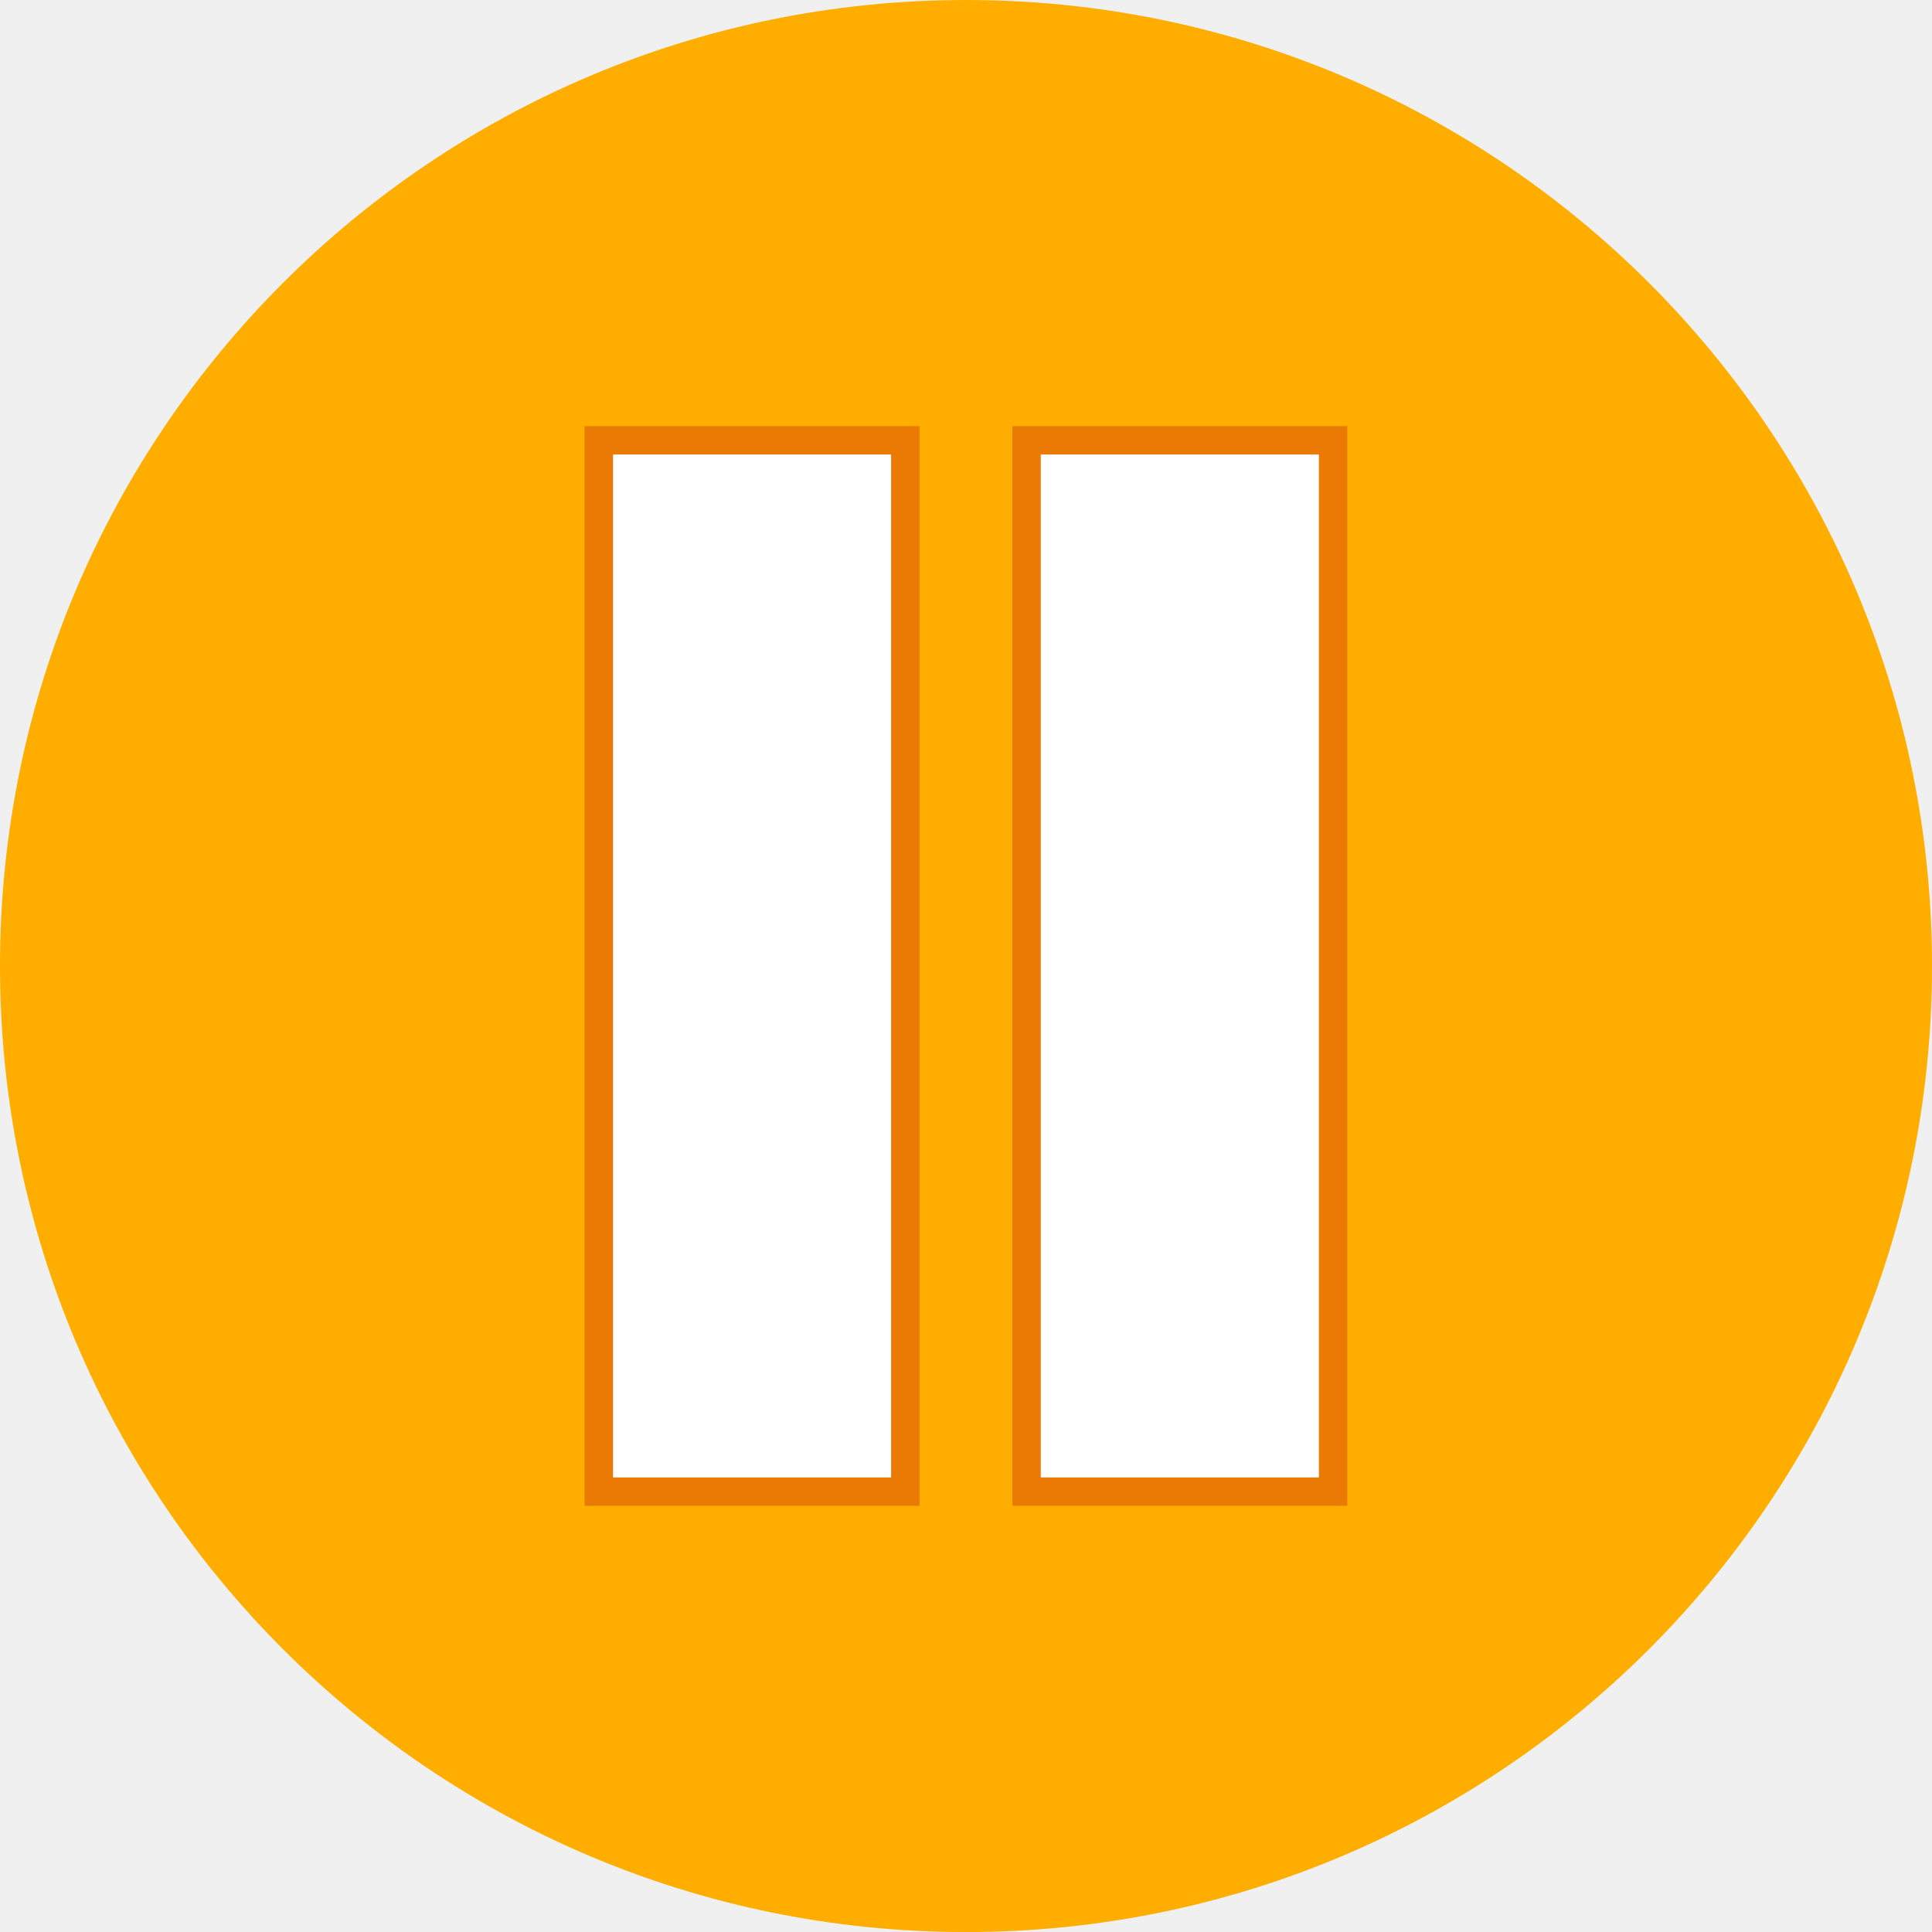
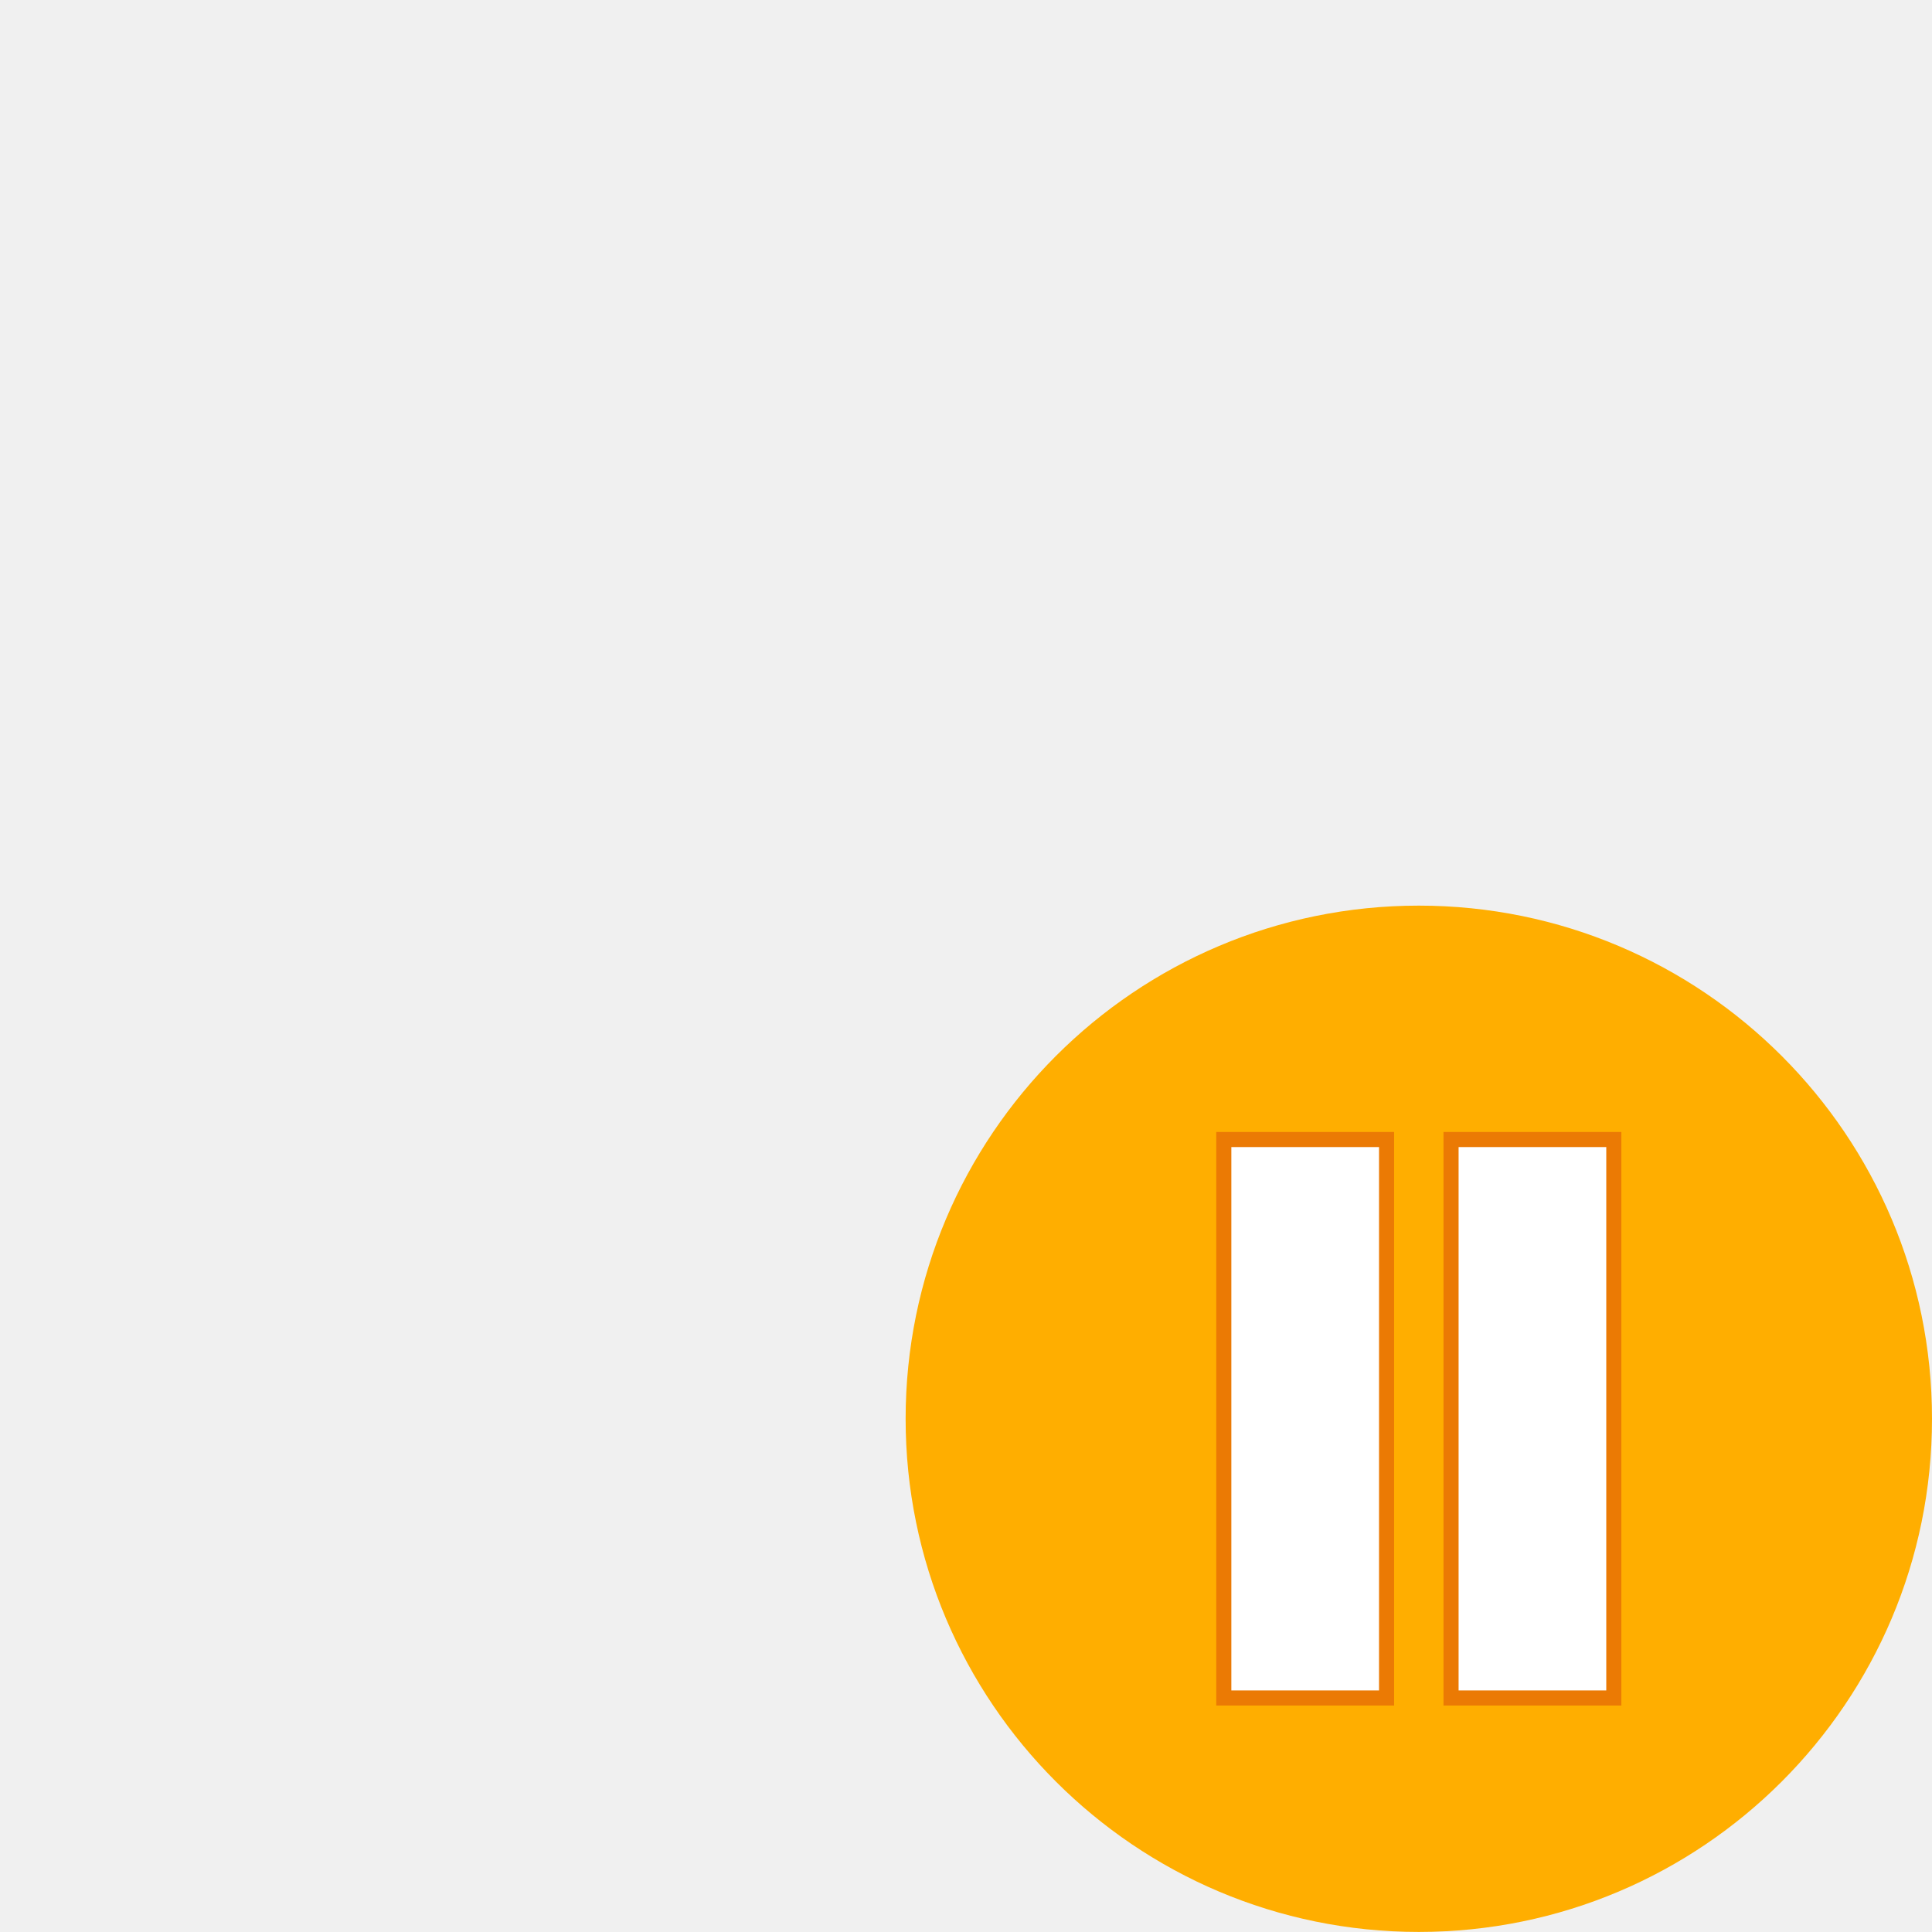
- <svg xmlns="http://www.w3.org/2000/svg" width="256" height="256" viewBox="0 0 16 16" fill="none" version="1.1" id="svg15">
-   <g id="g826" transform="matrix(0.9411765,0,0,0.9412595,-8.941176,-14.11889)">
-     <path fill-rule="evenodd" clip-rule="evenodd" d="m 26.5,23.5 c 0,4.694 -3.806,8.499 -8.5,8.499 -4.694,0 -8.5,-3.805 -8.5,-8.499 C 9.5,18.805 13.306,15 18,15 c 4.694,0 8.5,3.805 8.5,8.499 z" fill="#ffae00" id="path4" style="stroke:none;stroke-width:3.125;stroke-miterlimit:4;stroke-dasharray:none;stroke-opacity:1;paint-order:stroke fill markers" />
-     <path fill-rule="evenodd" clip-rule="evenodd" d="m 21.23,18.874 h -2.697 v 9.25 h 2.697 z m -3.764,0 h -2.697 v 9.25 h 2.697 z" fill="#ffffff" stroke="#eb7a04" stroke-width="0.25" id="path6" />
+ <svg xmlns="http://www.w3.org/2000/svg" width="512" height="512" viewBox="0 0 32 32" fill="none">
+   <g clip-path="url(#clip0)">
+     <path fill-rule="evenodd" clip-rule="evenodd" d="M 32 23.5 C 32 28.193 28.194 31.999 23.5 31.999 C 18.806 31.999 15 28.193 15 23.5 C 15 18.805 18.806 15 23.5 15 C 28.194 15 32 18.805 32 23.5 Z" fill="#FFAE00" />
+     <path fill-rule="evenodd" clip-rule="evenodd" d="M 26.73 18.874 L 24.034 18.874 L 24.034 28.124 L 26.73 28.124 L 26.73 18.874 Z M 22.966 18.874 L 20.27 18.874 L 20.27 28.124 L 22.966 28.124 L 22.966 18.874 Z" fill="white" stroke="#EB7A04" stroke-width="0.25" />
  </g>
-   <defs id="defs13">
+   <defs>
    <clipPath id="clip0">
-       <rect width="32" height="32" fill="#ffffff" id="rect10" x="0" y="0" />
+       <rect width="32" height="32" fill="white" />
    </clipPath>
  </defs>
</svg>
